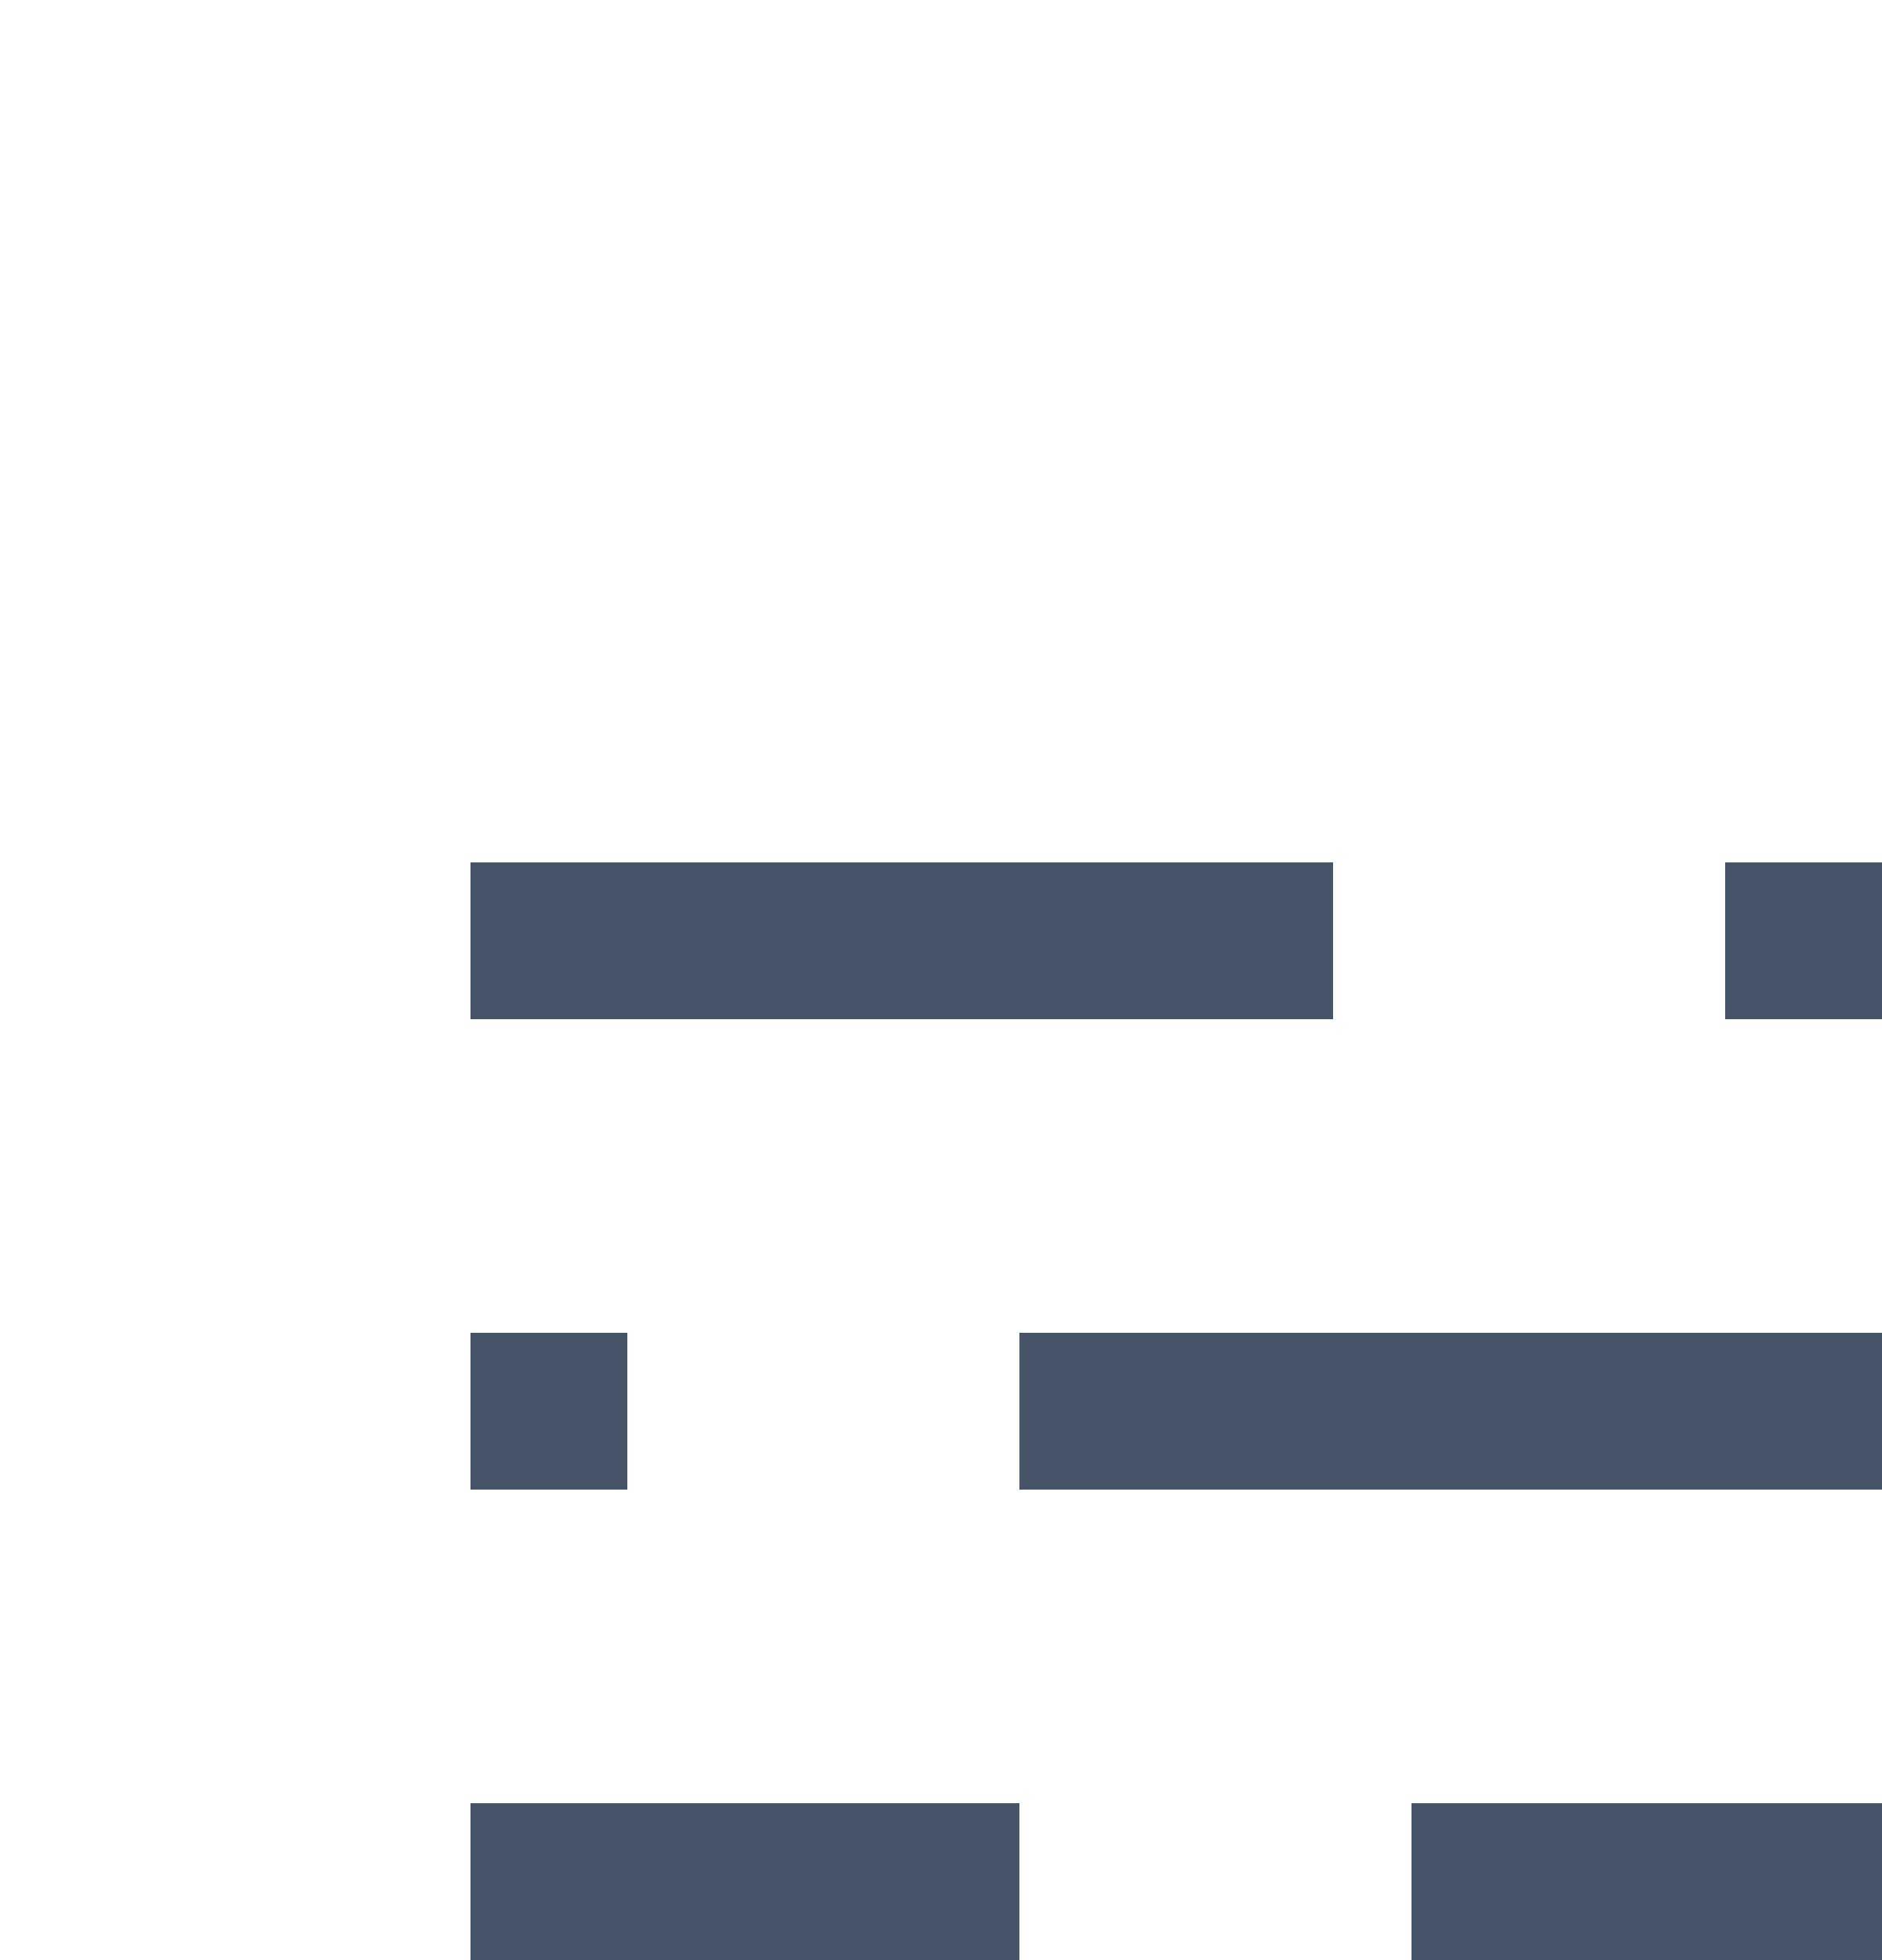
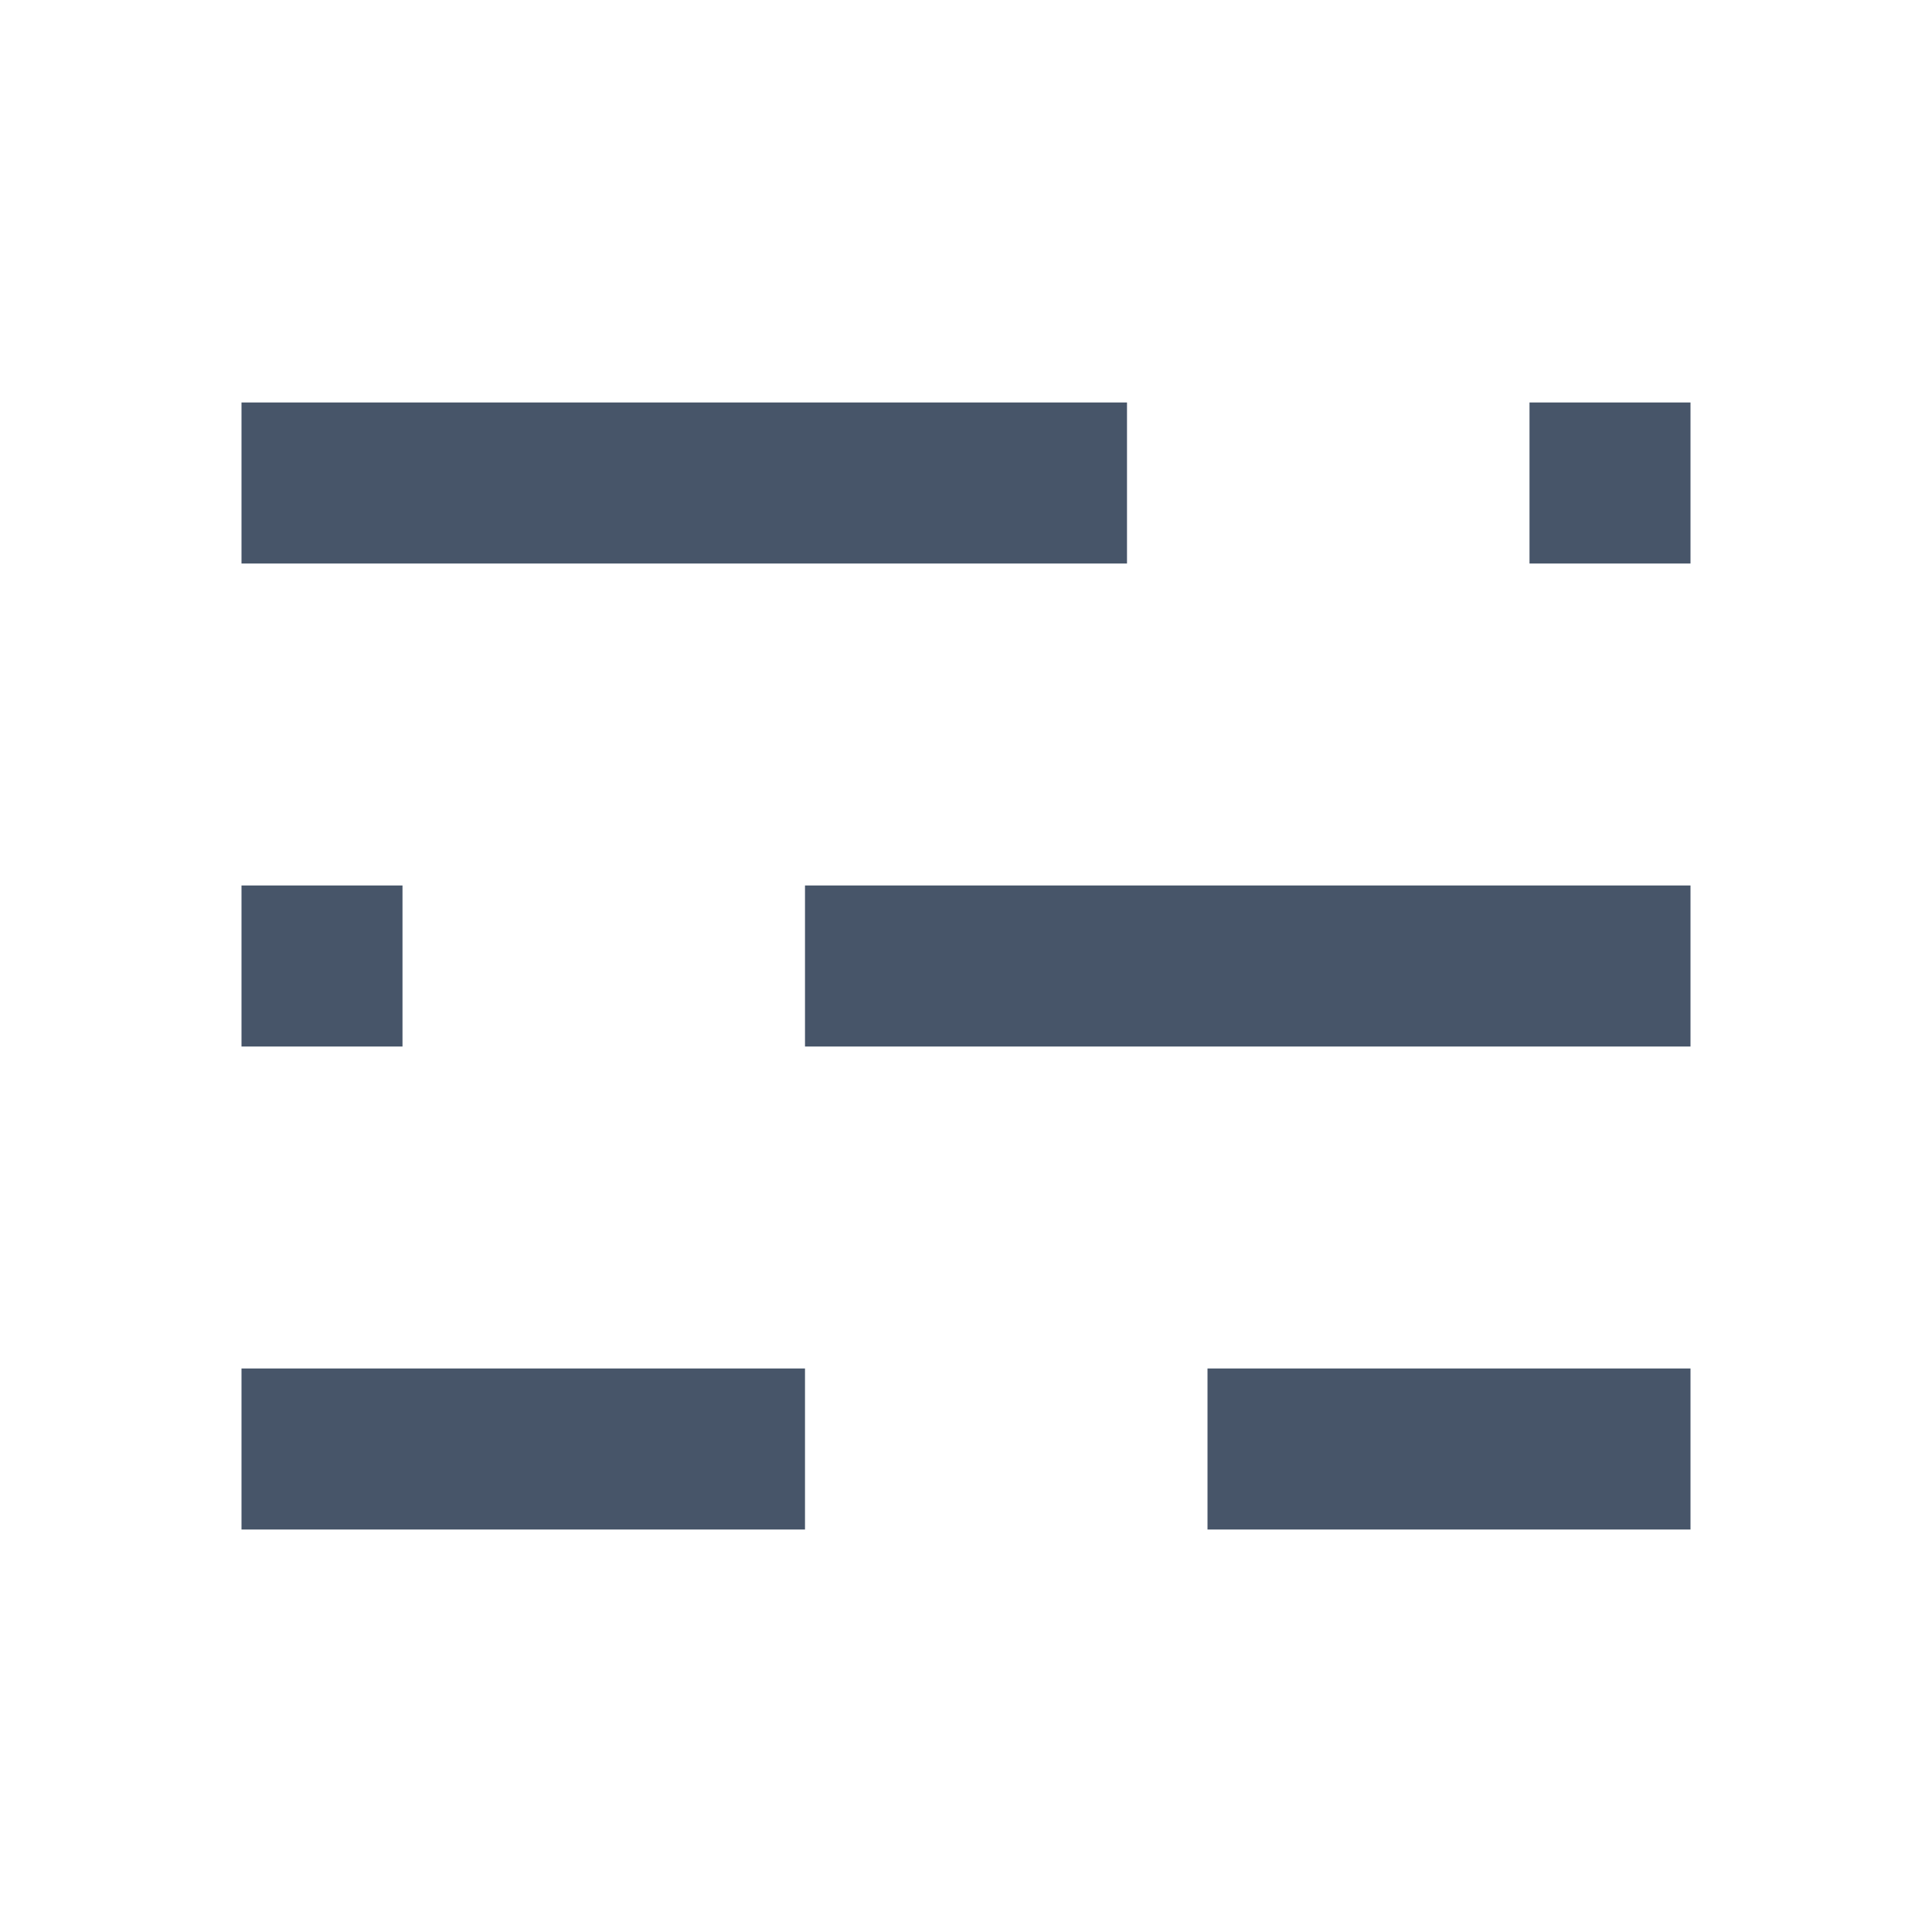
- <svg xmlns="http://www.w3.org/2000/svg" preserveAspectRatio="none" overflow="visible" style="display: block;" width="24" height="25" viewBox="0 0 24 25" fill="none">
+ <svg xmlns="http://www.w3.org/2000/svg" preserveAspectRatio="none" overflow="visible" style="display: block;" width="24" height="24" viewBox="0 0 24 24" fill="none">
  <g id="icon/compress-rle">
-     <path id="glyph" d="M6 12H17M22 12H24M6 18H8M13 18H24M6 24H13M18 24H24" stroke="#475569" stroke-width="2" stroke-linejoin="round" />
+     <path id="glyph" d="M3 6H14M19 6H21M3 12H5M10 12H21M3 18H10M15 18H21" stroke="#475569" stroke-width="2" stroke-linejoin="round" />
  </g>
</svg>
